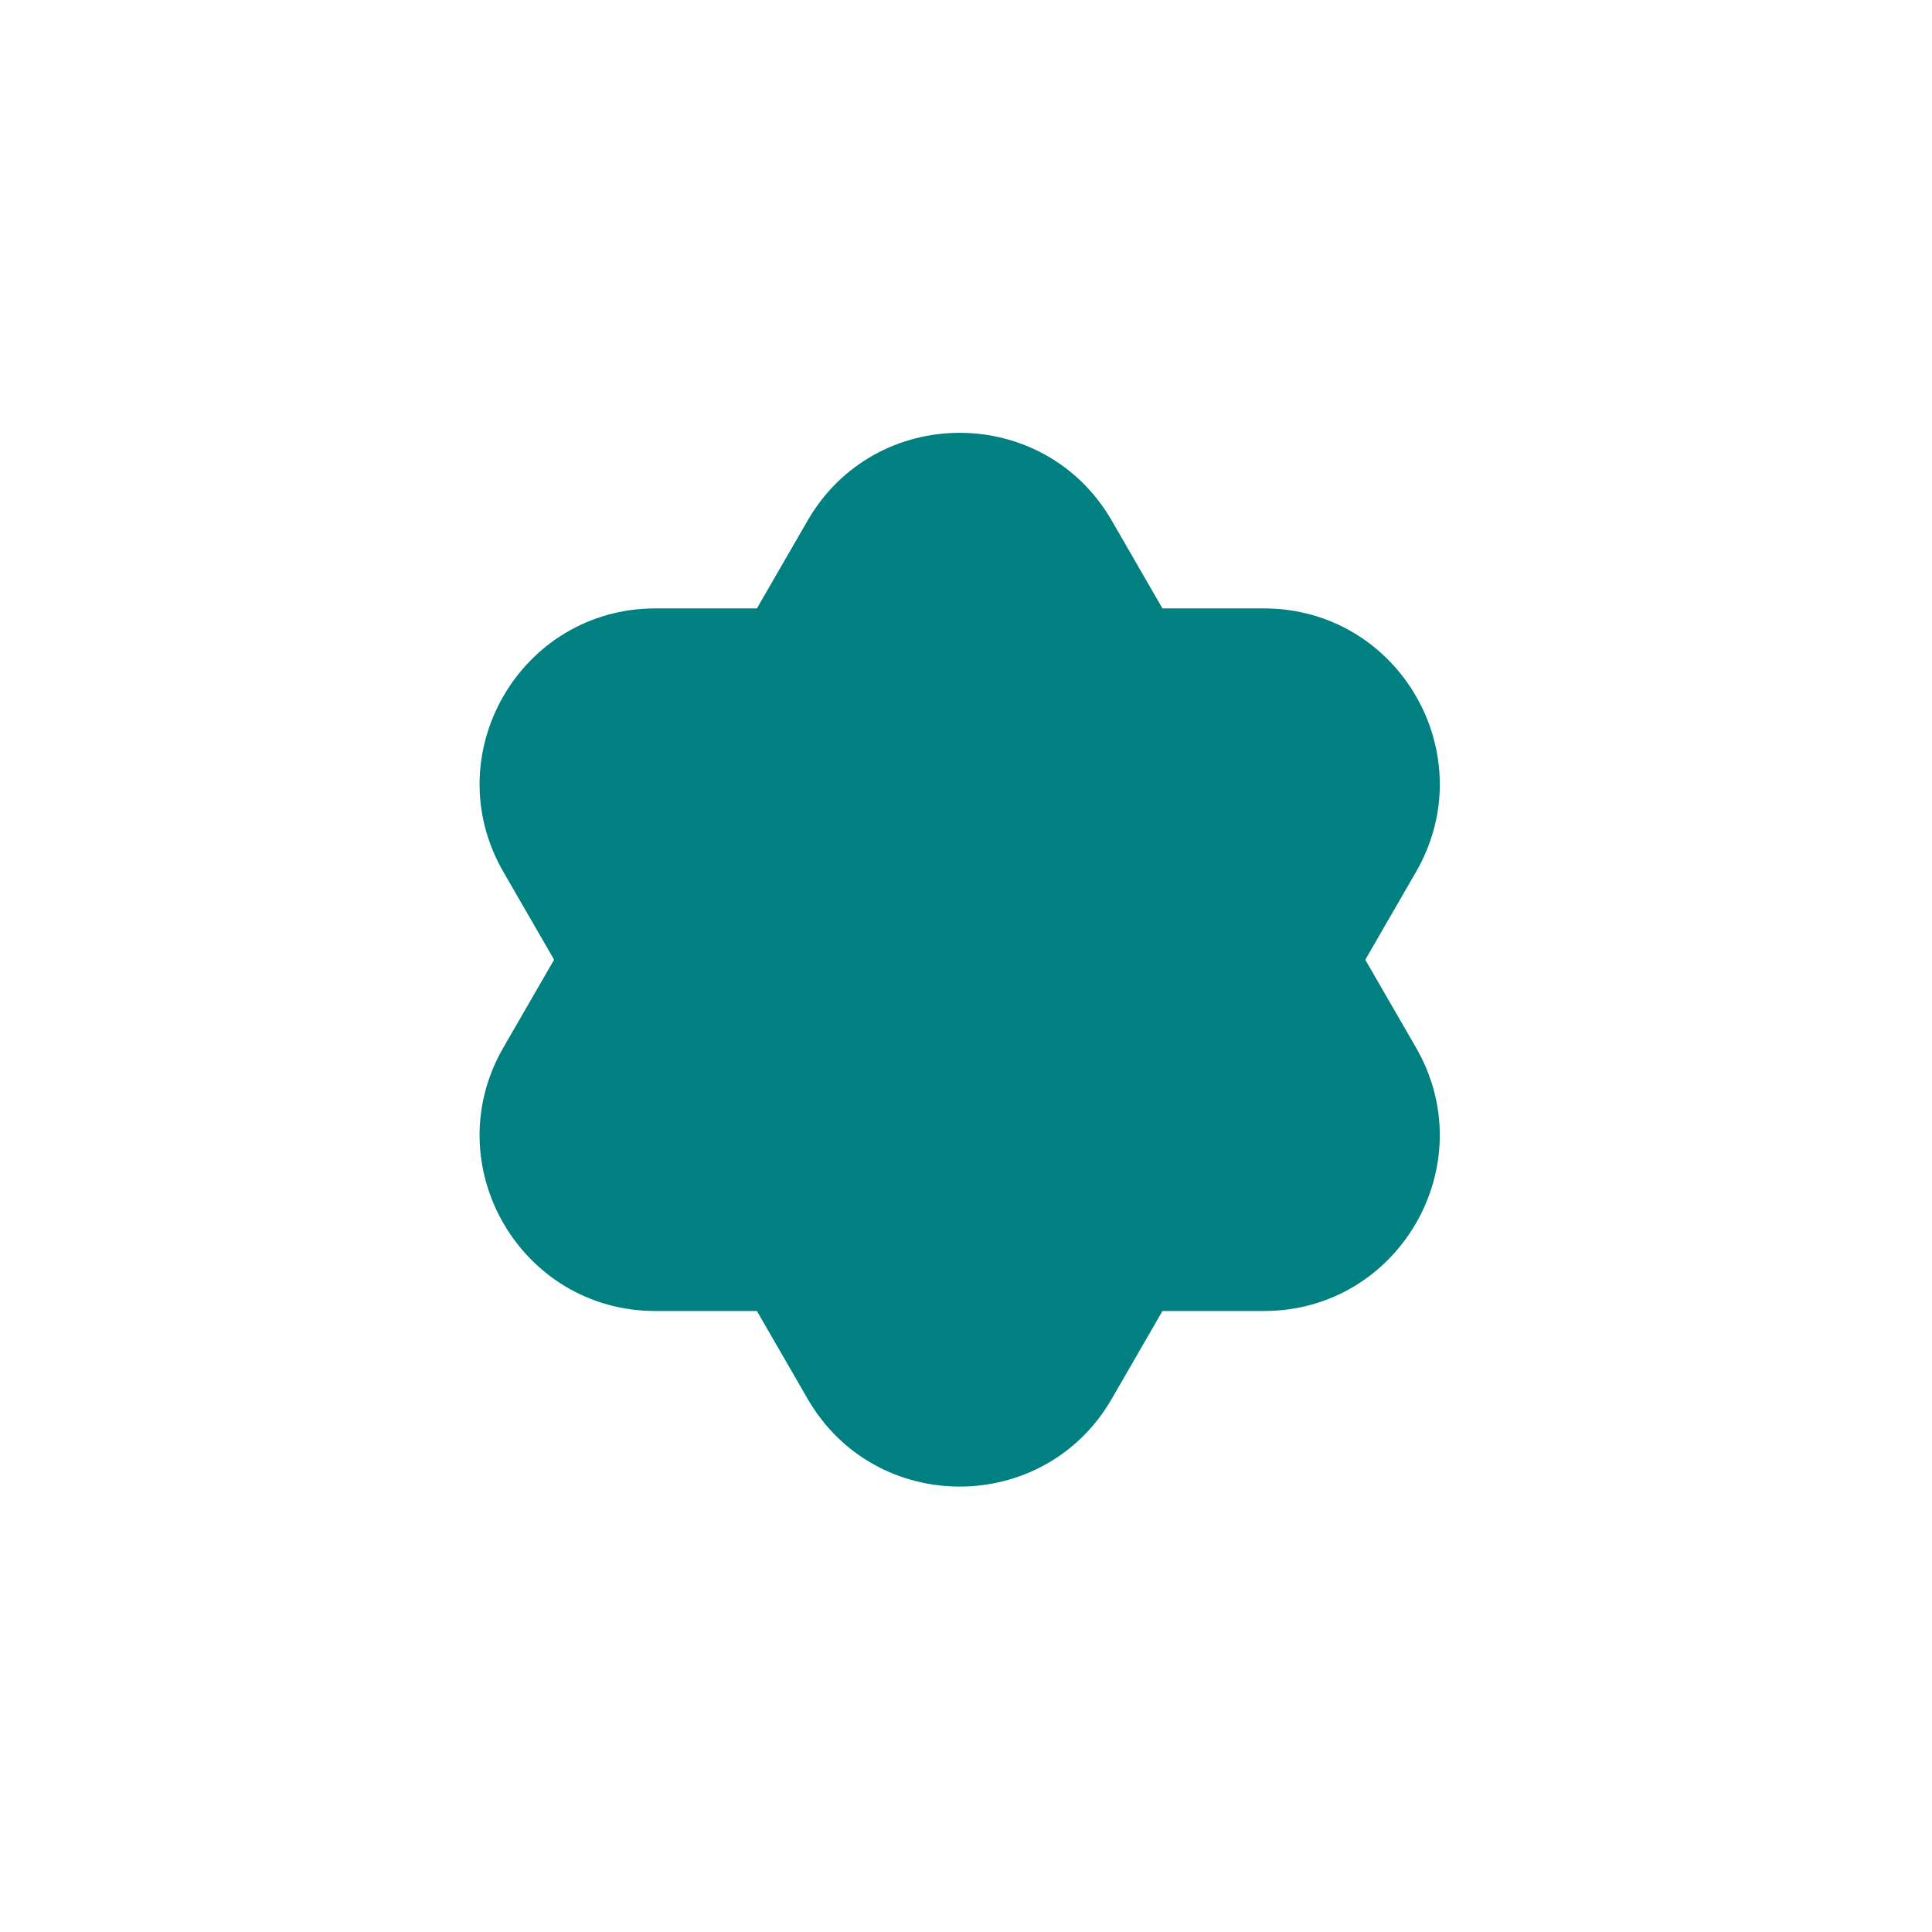
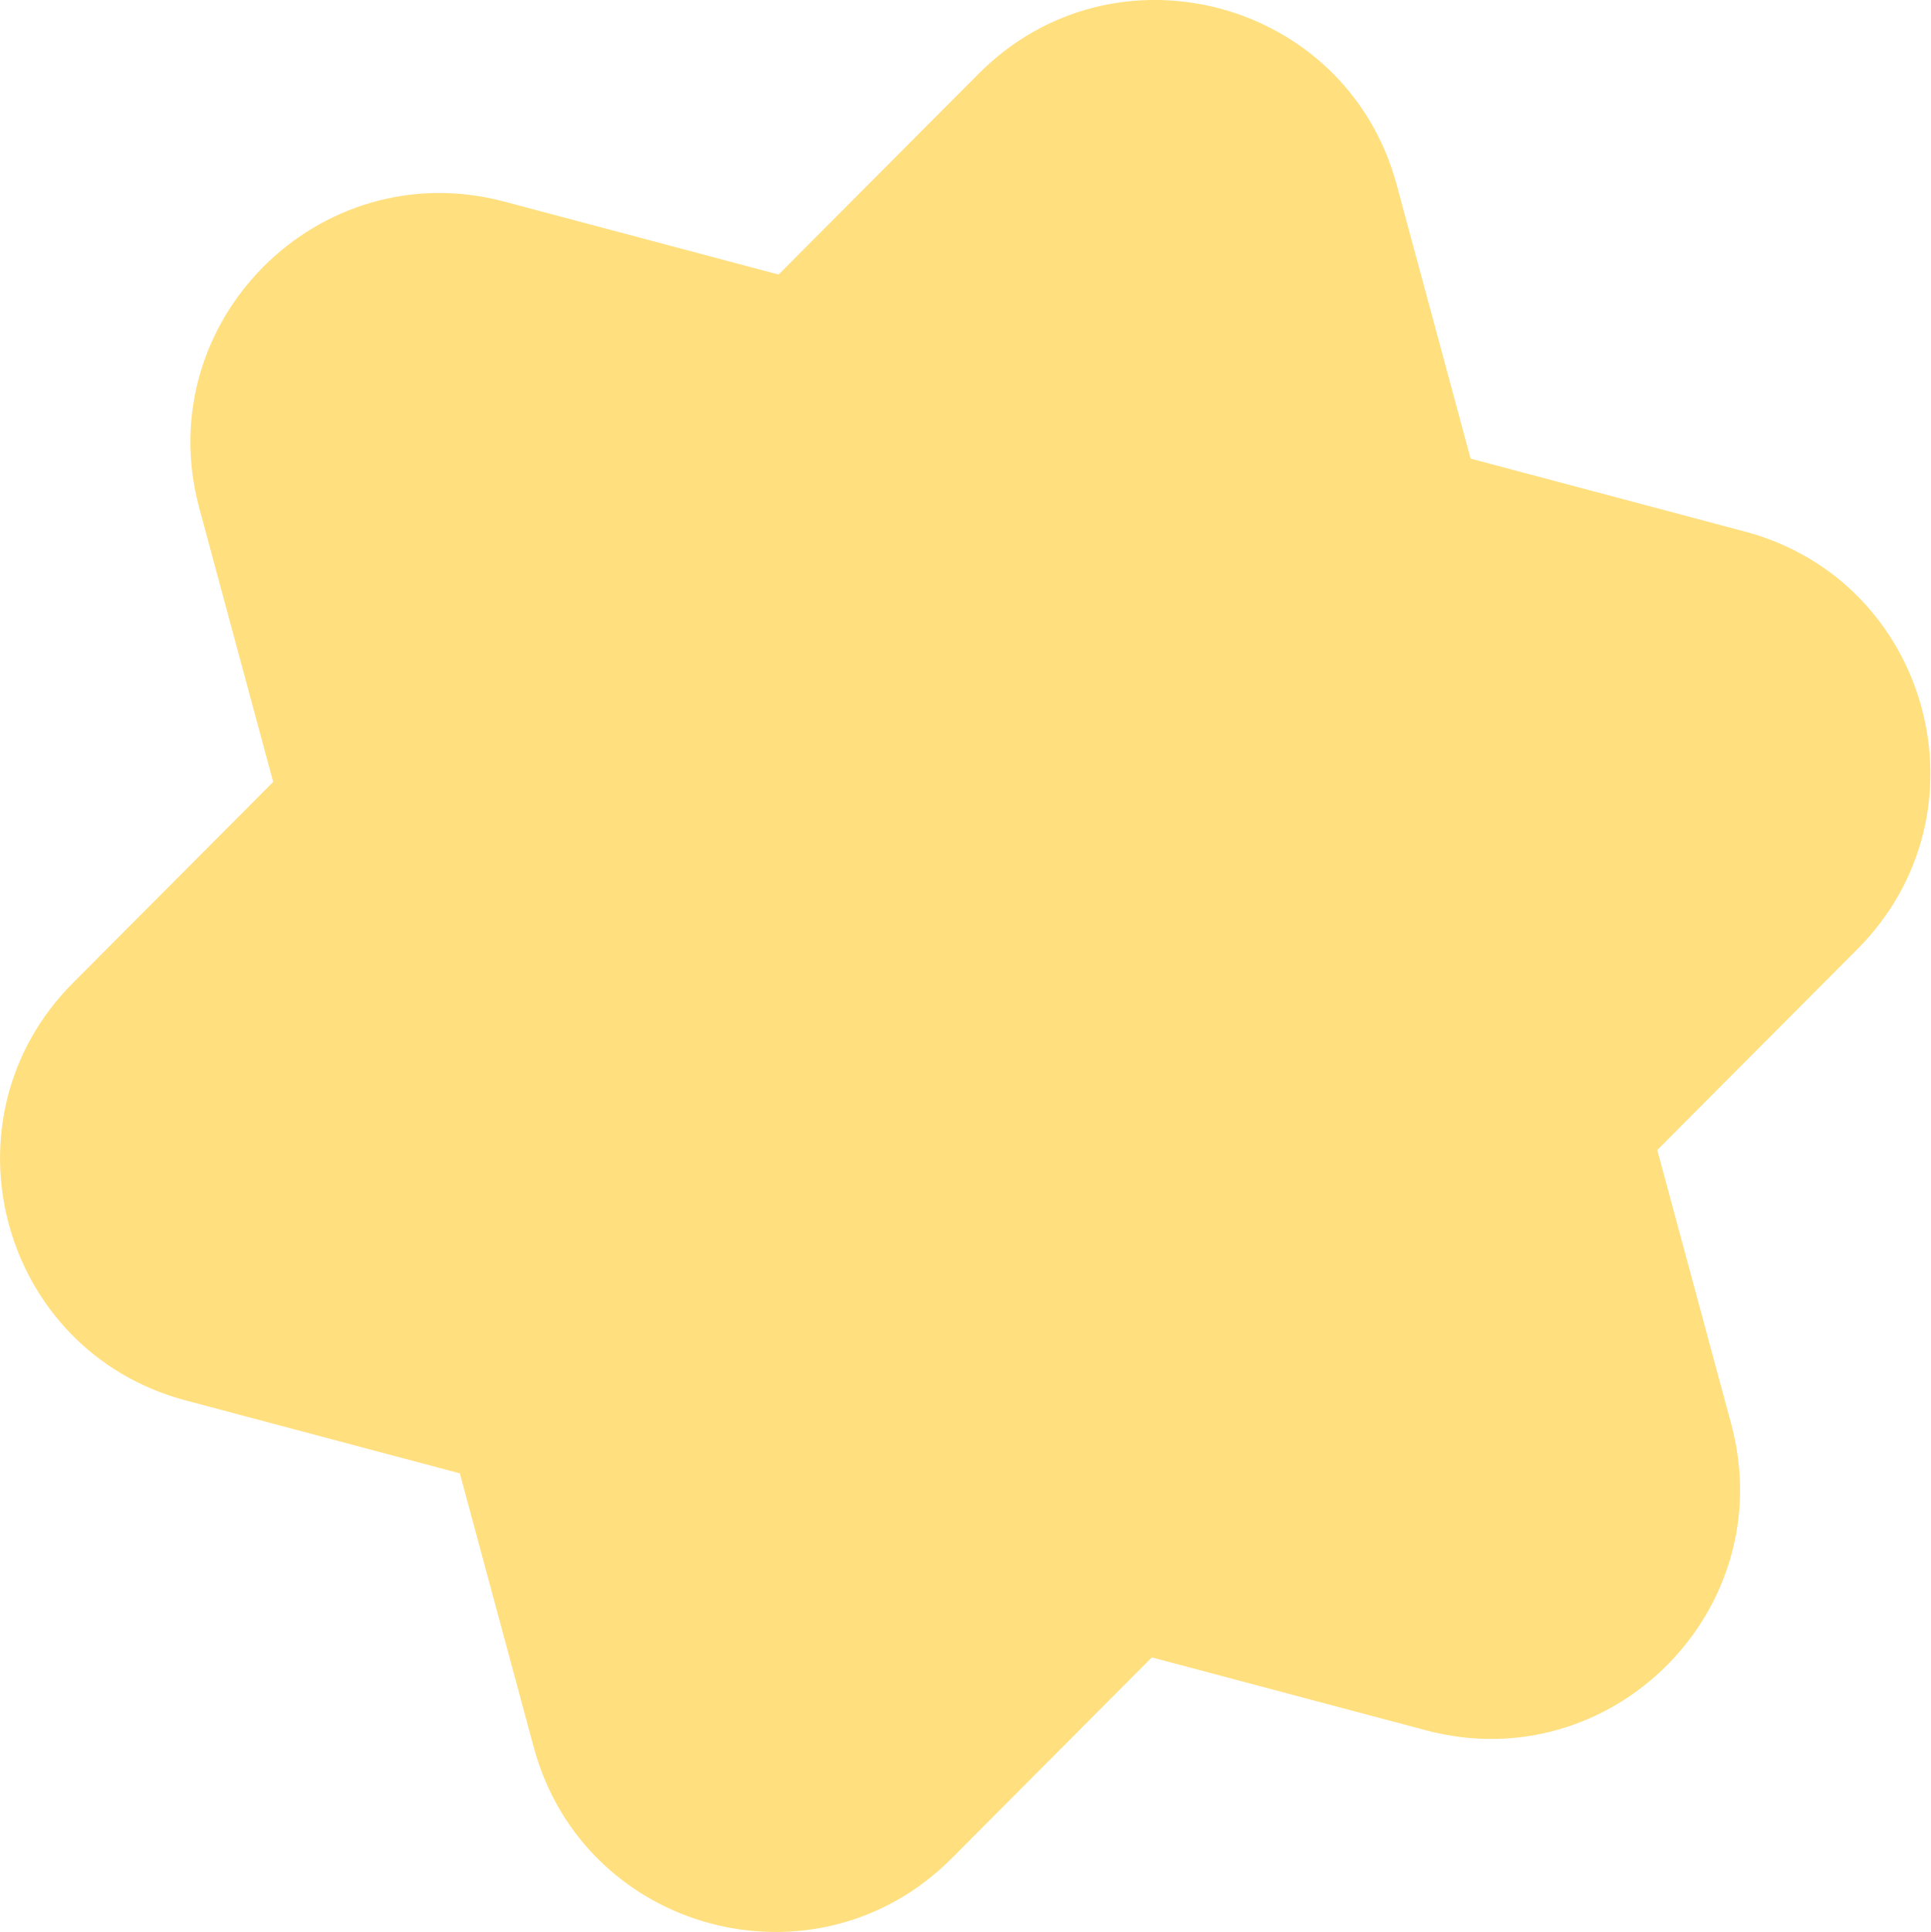
- <svg xmlns="http://www.w3.org/2000/svg" width="33" height="33" viewBox="0 0 33 33" fill="none">
-   <path d="M13.794 8.893C14.949 6.893 17.835 6.893 18.99 8.893L24.186 17.893C25.341 19.893 23.898 22.393 21.588 22.393H11.196C8.887 22.393 7.443 19.893 8.598 17.893L13.794 8.893Z" fill="#008080" />
-   <path d="M21.588 10.392C23.898 10.392 25.341 12.892 24.187 14.892L18.99 23.892C17.836 25.892 14.949 25.892 13.794 23.892L8.598 14.892C7.443 12.892 8.887 10.392 11.196 10.392L21.588 10.392Z" fill="#008080" />
+ <svg xmlns="http://www.w3.org/2000/svg" fill="none" viewBox="48.92 48.77 85.05 85.11">
+   <path d="M92.043 52.012C98.019 46.013 108.248 48.733 110.455 56.908L125.193 111.497C127.4 119.672 119.929 127.171 111.746 124.995L57.102 110.463C48.918 108.287 46.16 98.068 52.136 92.069L92.043 52.012Z" fill="#FFDF7E" />
+   <path d="M125.79 72.185C133.973 74.361 136.732 84.58 130.756 90.579L90.849 130.636C84.872 136.635 74.643 133.915 72.436 125.74L57.699 71.151C55.492 62.976 62.962 55.477 71.145 57.653L125.79 72.185Z" fill="#FFDF7E" />
</svg>
